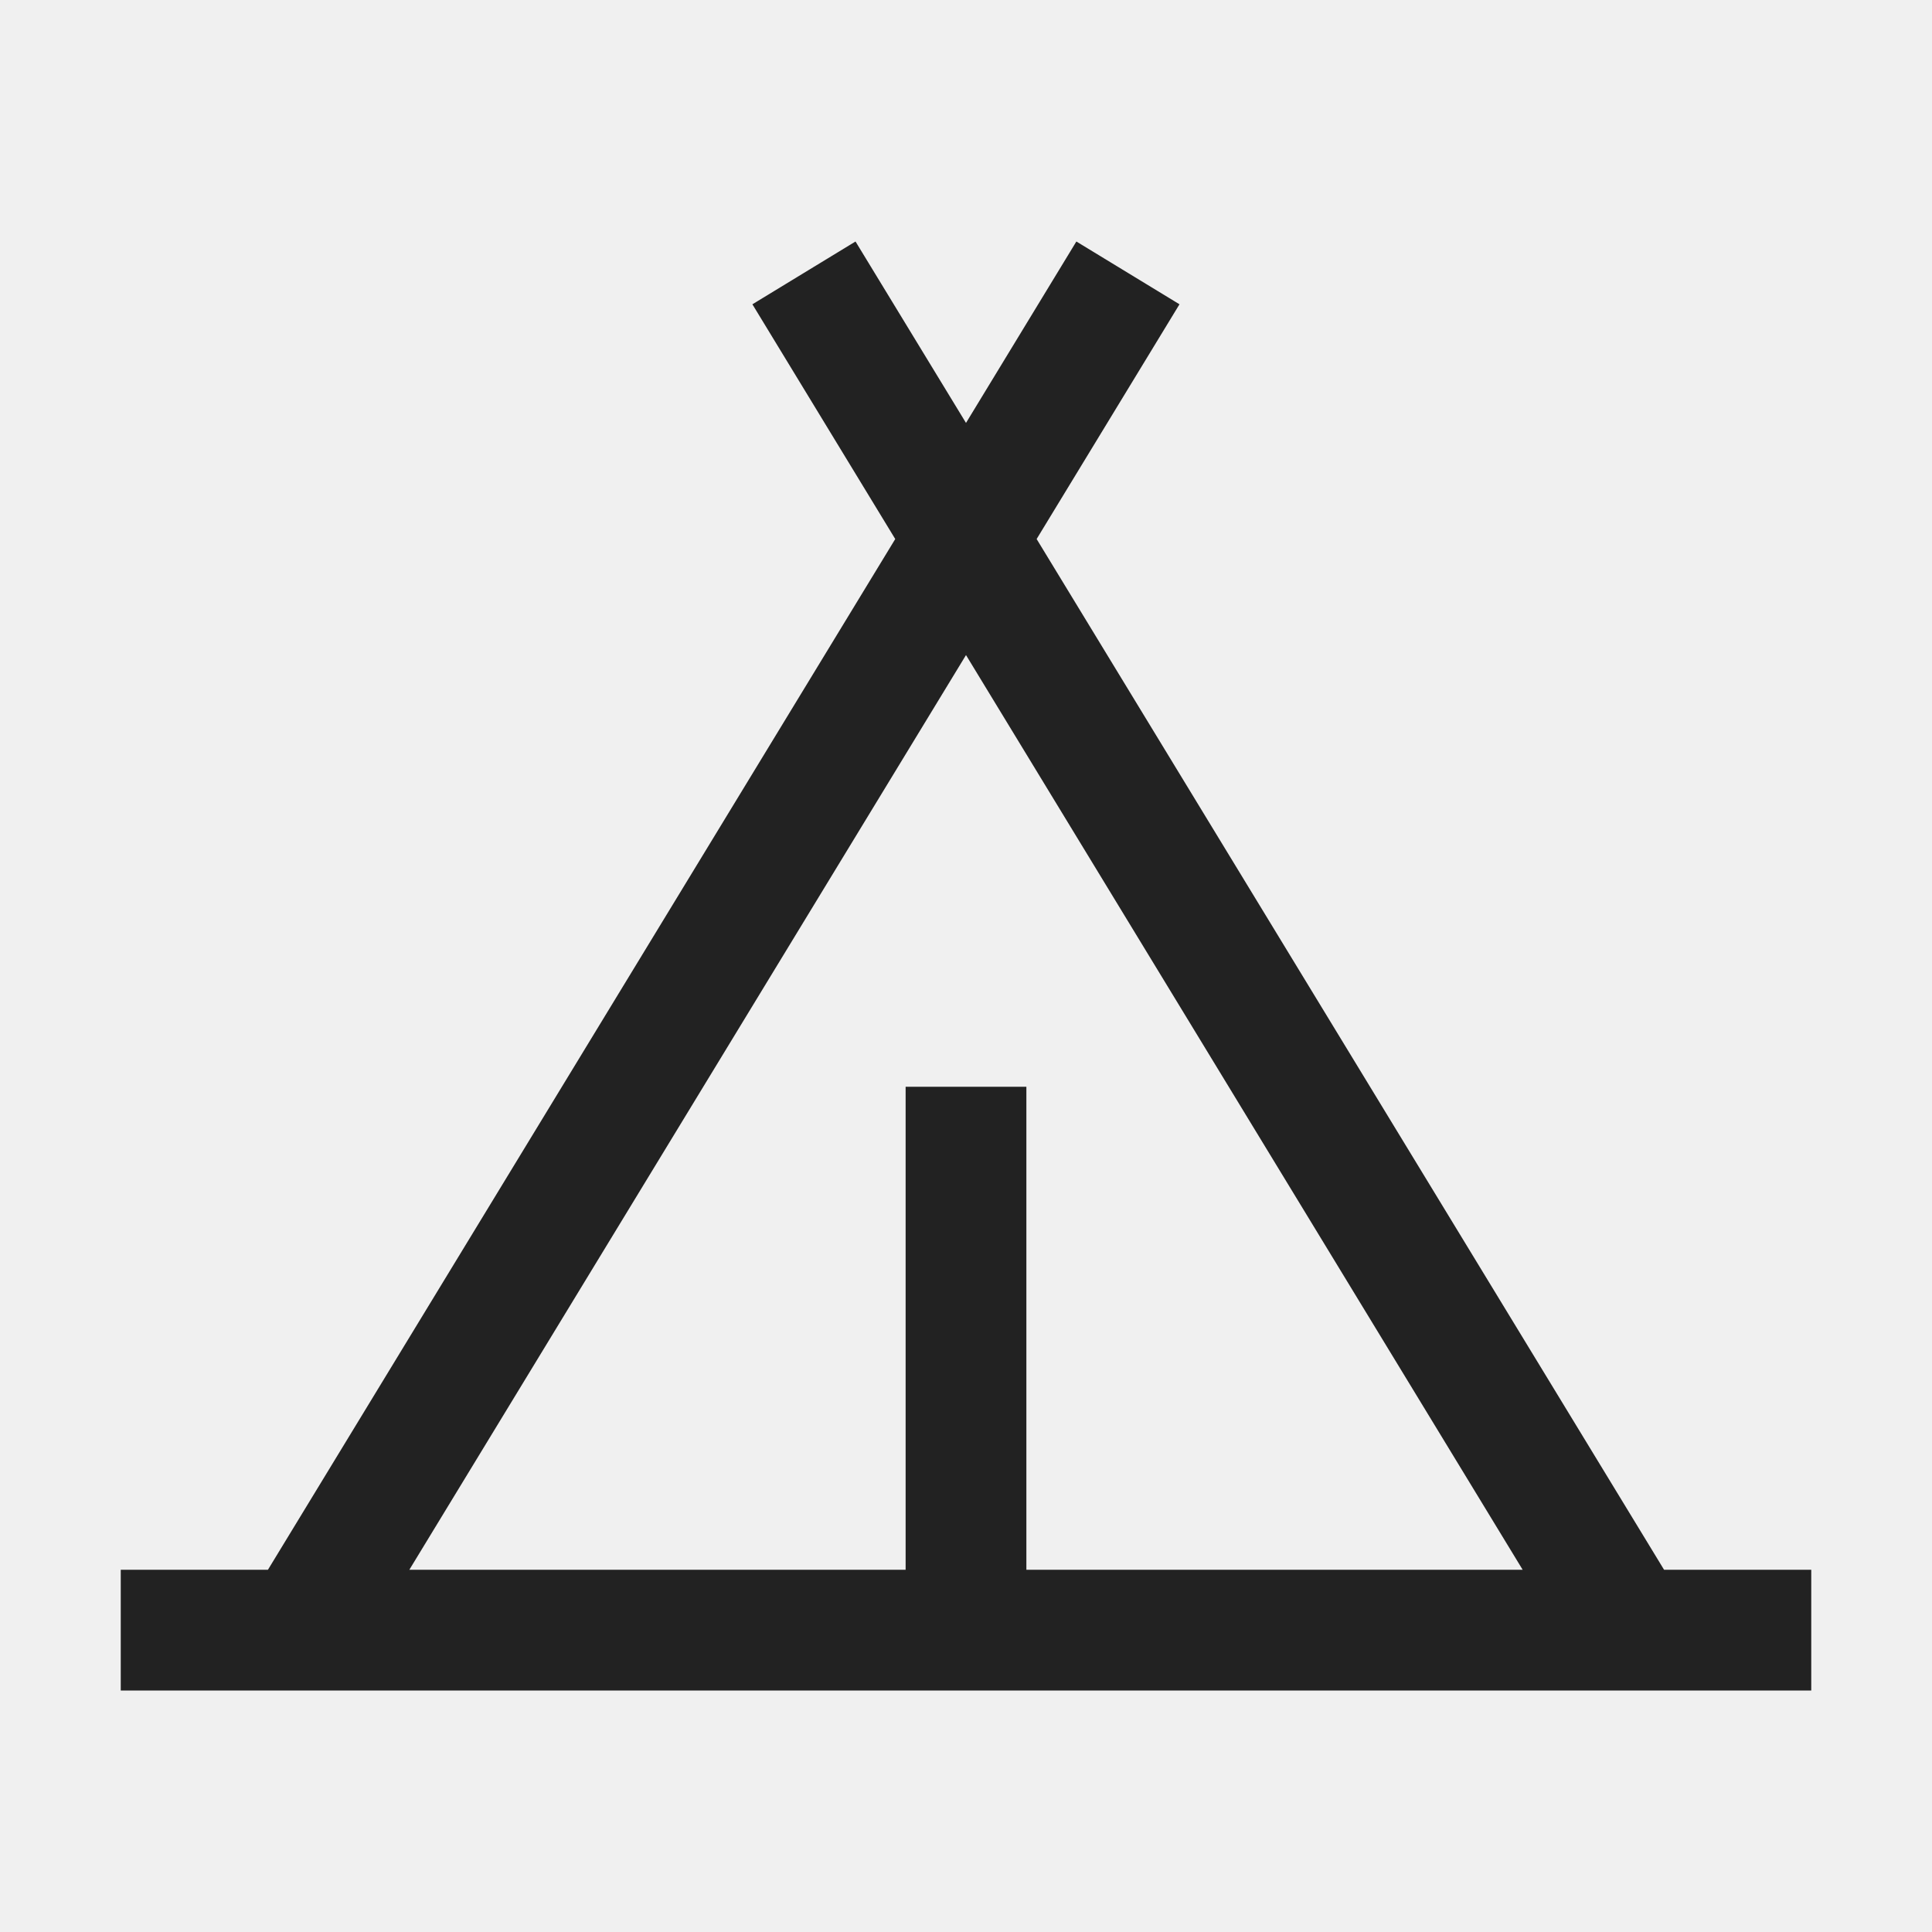
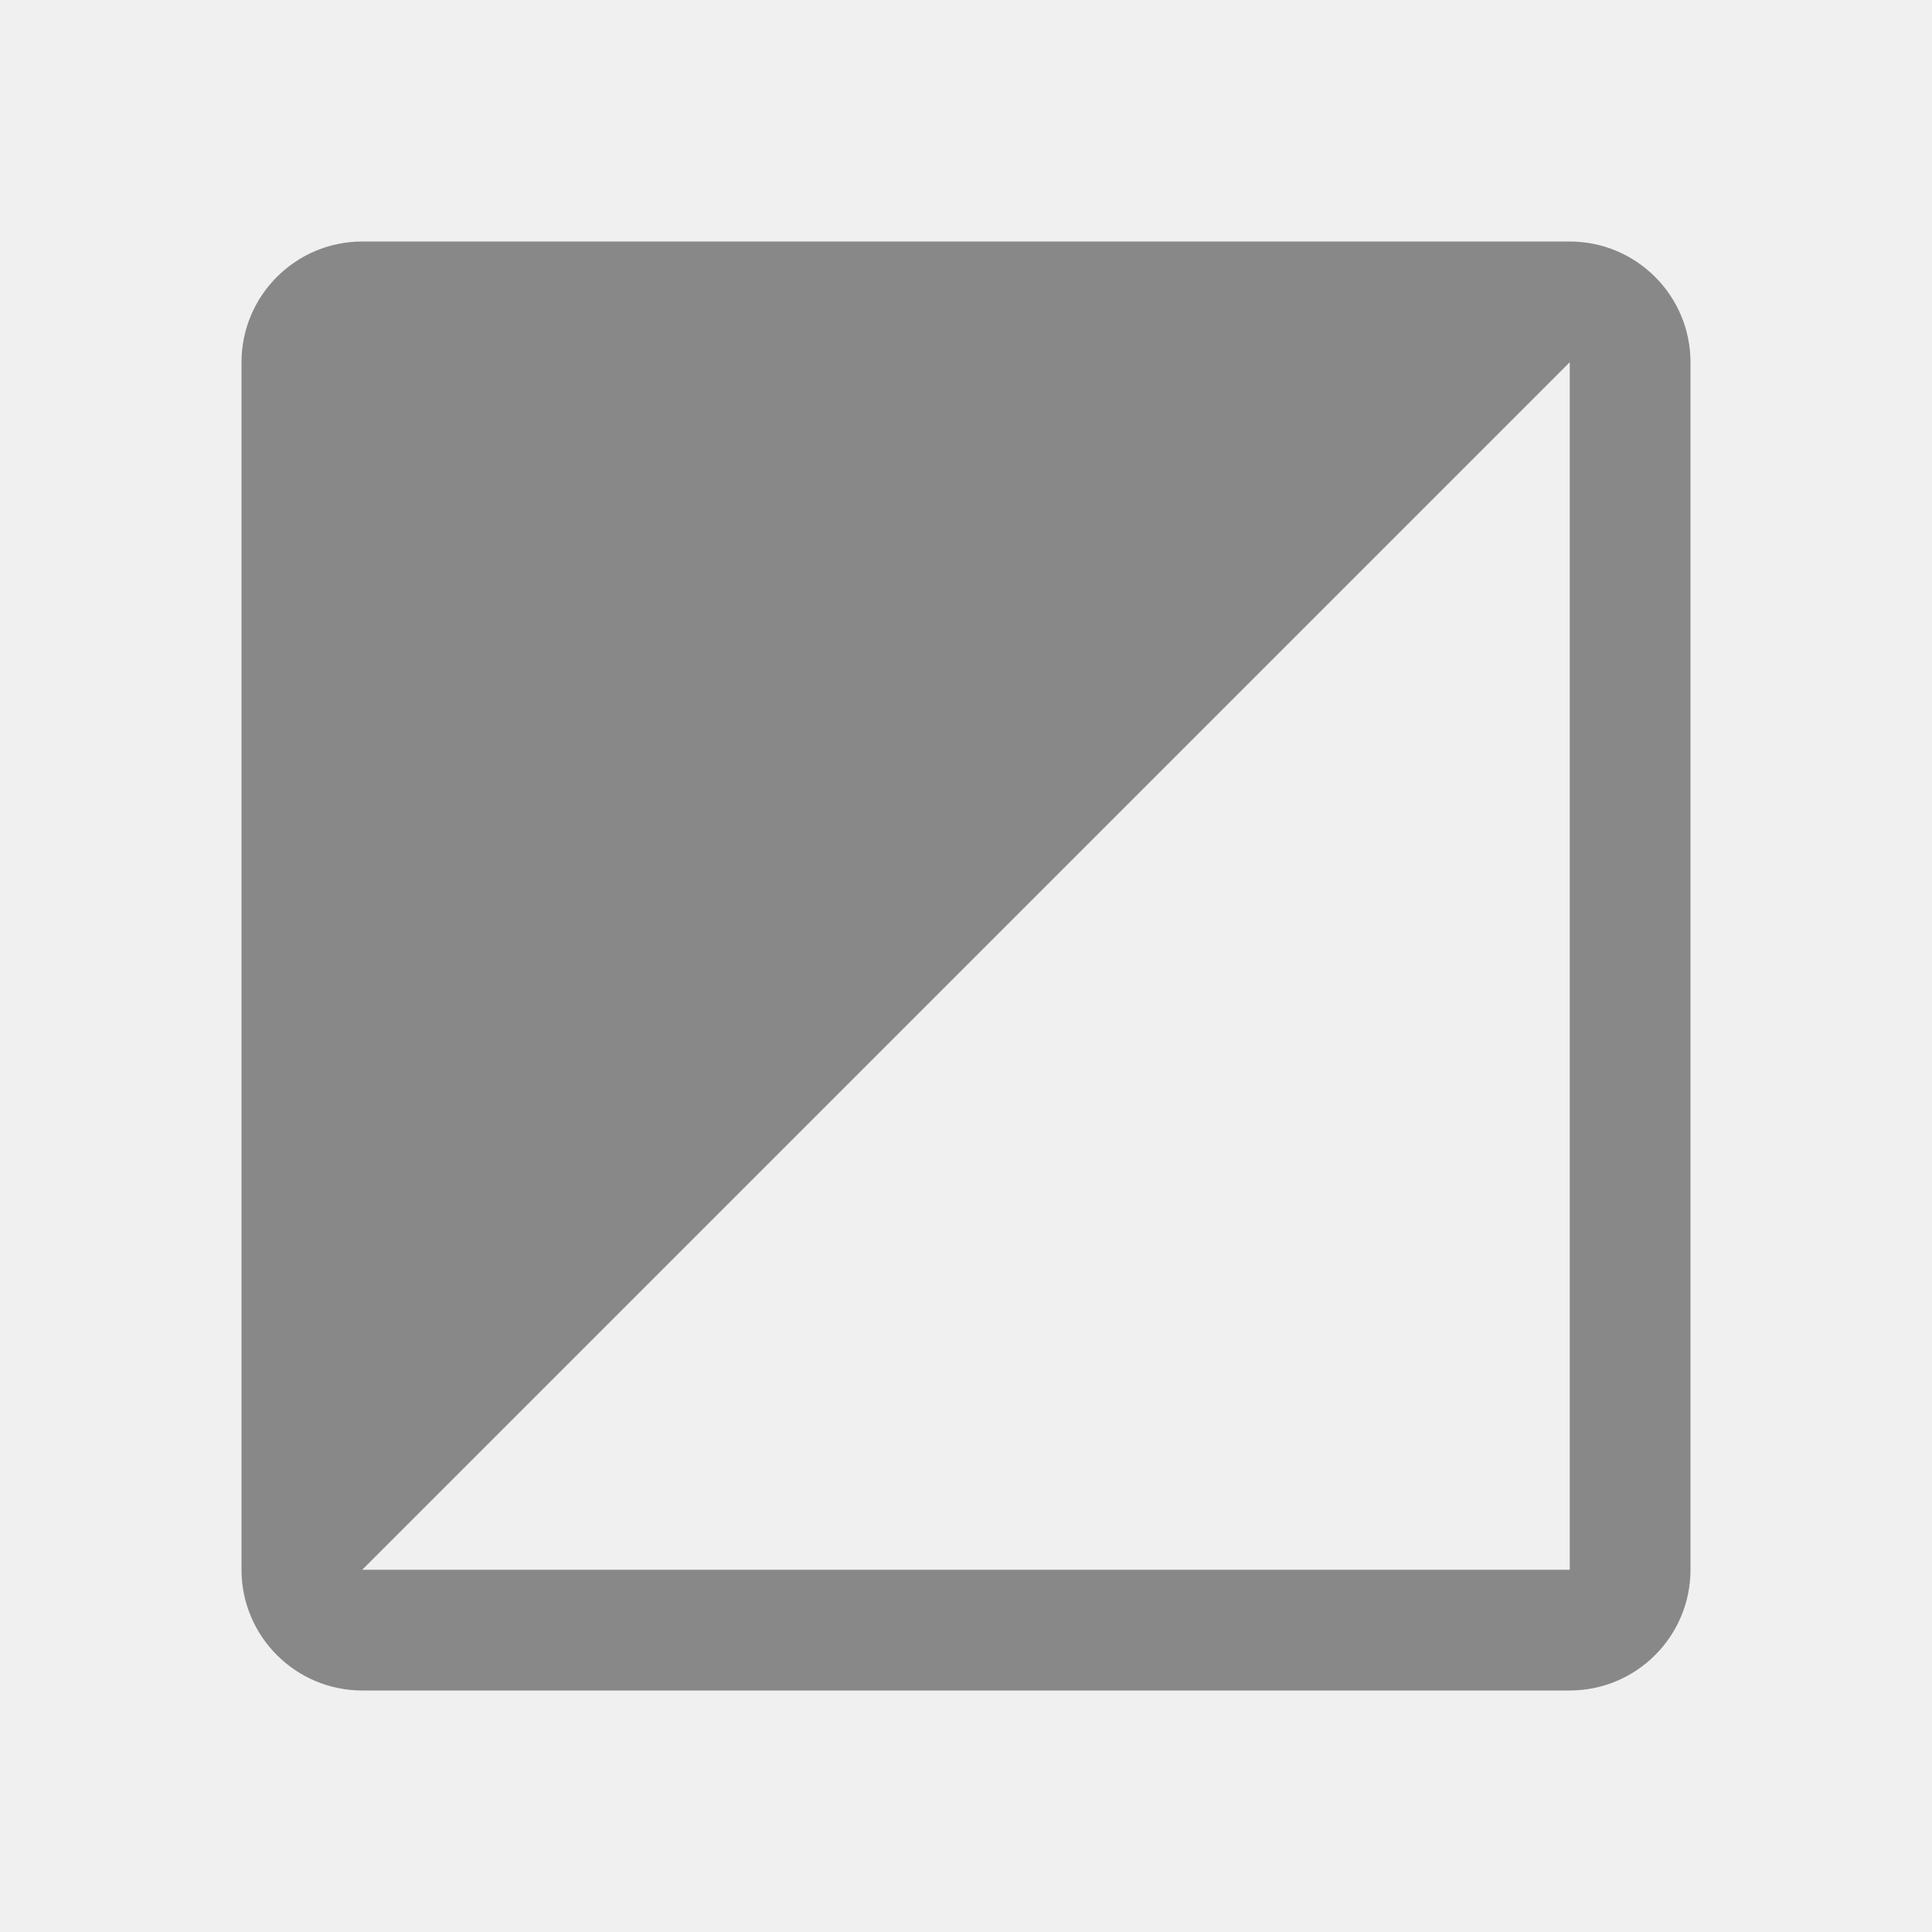
- <svg xmlns="http://www.w3.org/2000/svg" viewBox="0 0 32 32">
-   <style>
-     path { fill: #222; }
-     @media (prefers-color-scheme: dark) {
-       path { fill: #ffffff; }
-     }
-   </style>
-   <path d="M27.562 26L17.17 8.928l2.366-3.888L17.828 4L16 7.005L14.17 4l-1.708 1.04l2.366 3.888L4.438 26H2v2h28v-2zM16 10.85L25.22 26H17v-8h-2v8H6.78z" />
+ <svg xmlns="http://www.w3.org/2000/svg" aria-hidden="true" role="img" class="iconify iconify--carbon" width="32" height="32" preserveAspectRatio="xMidYMid meet" viewBox="0 0 32 32">
+   <path fill="#888888" d="M26 4H6a2.002 2.002 0 0 0-2 2v20a2.002 2.002 0 0 0 2 2h20a2.002 2.002 0 0 0 2-2V6a2.002 2.002 0 0 0-2-2ZM6 26L26 6v20Z" />
</svg>
